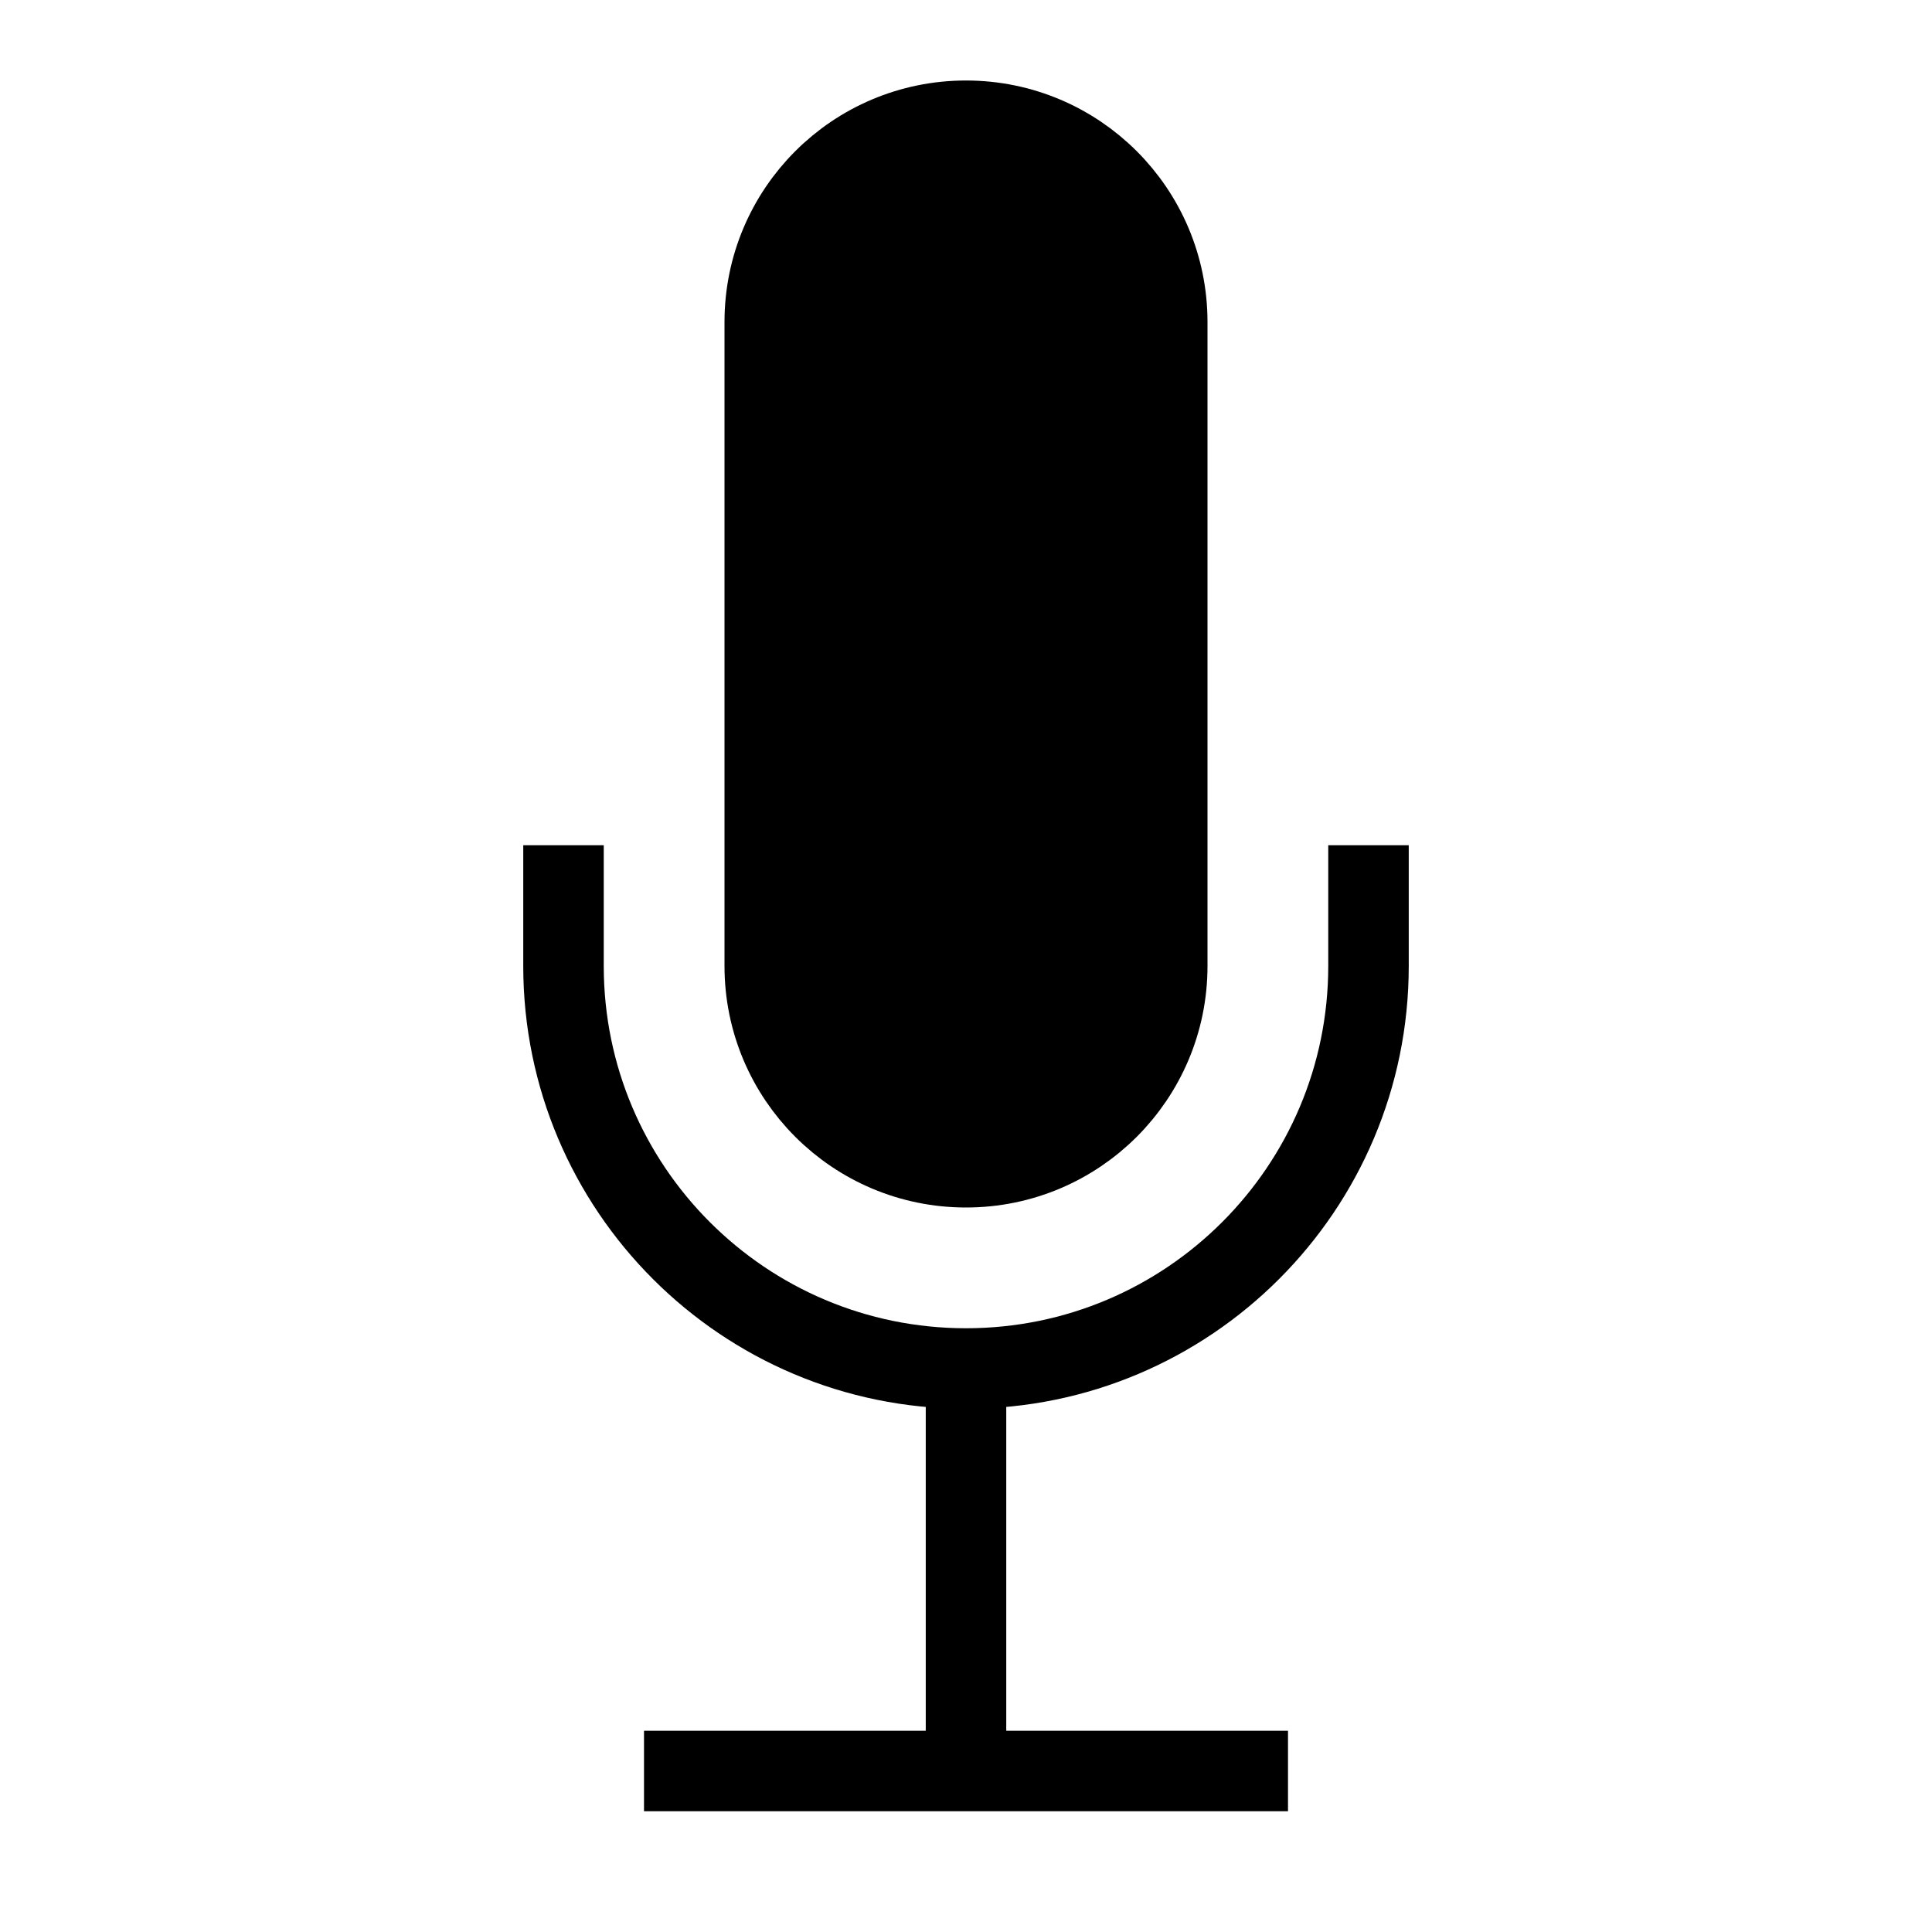
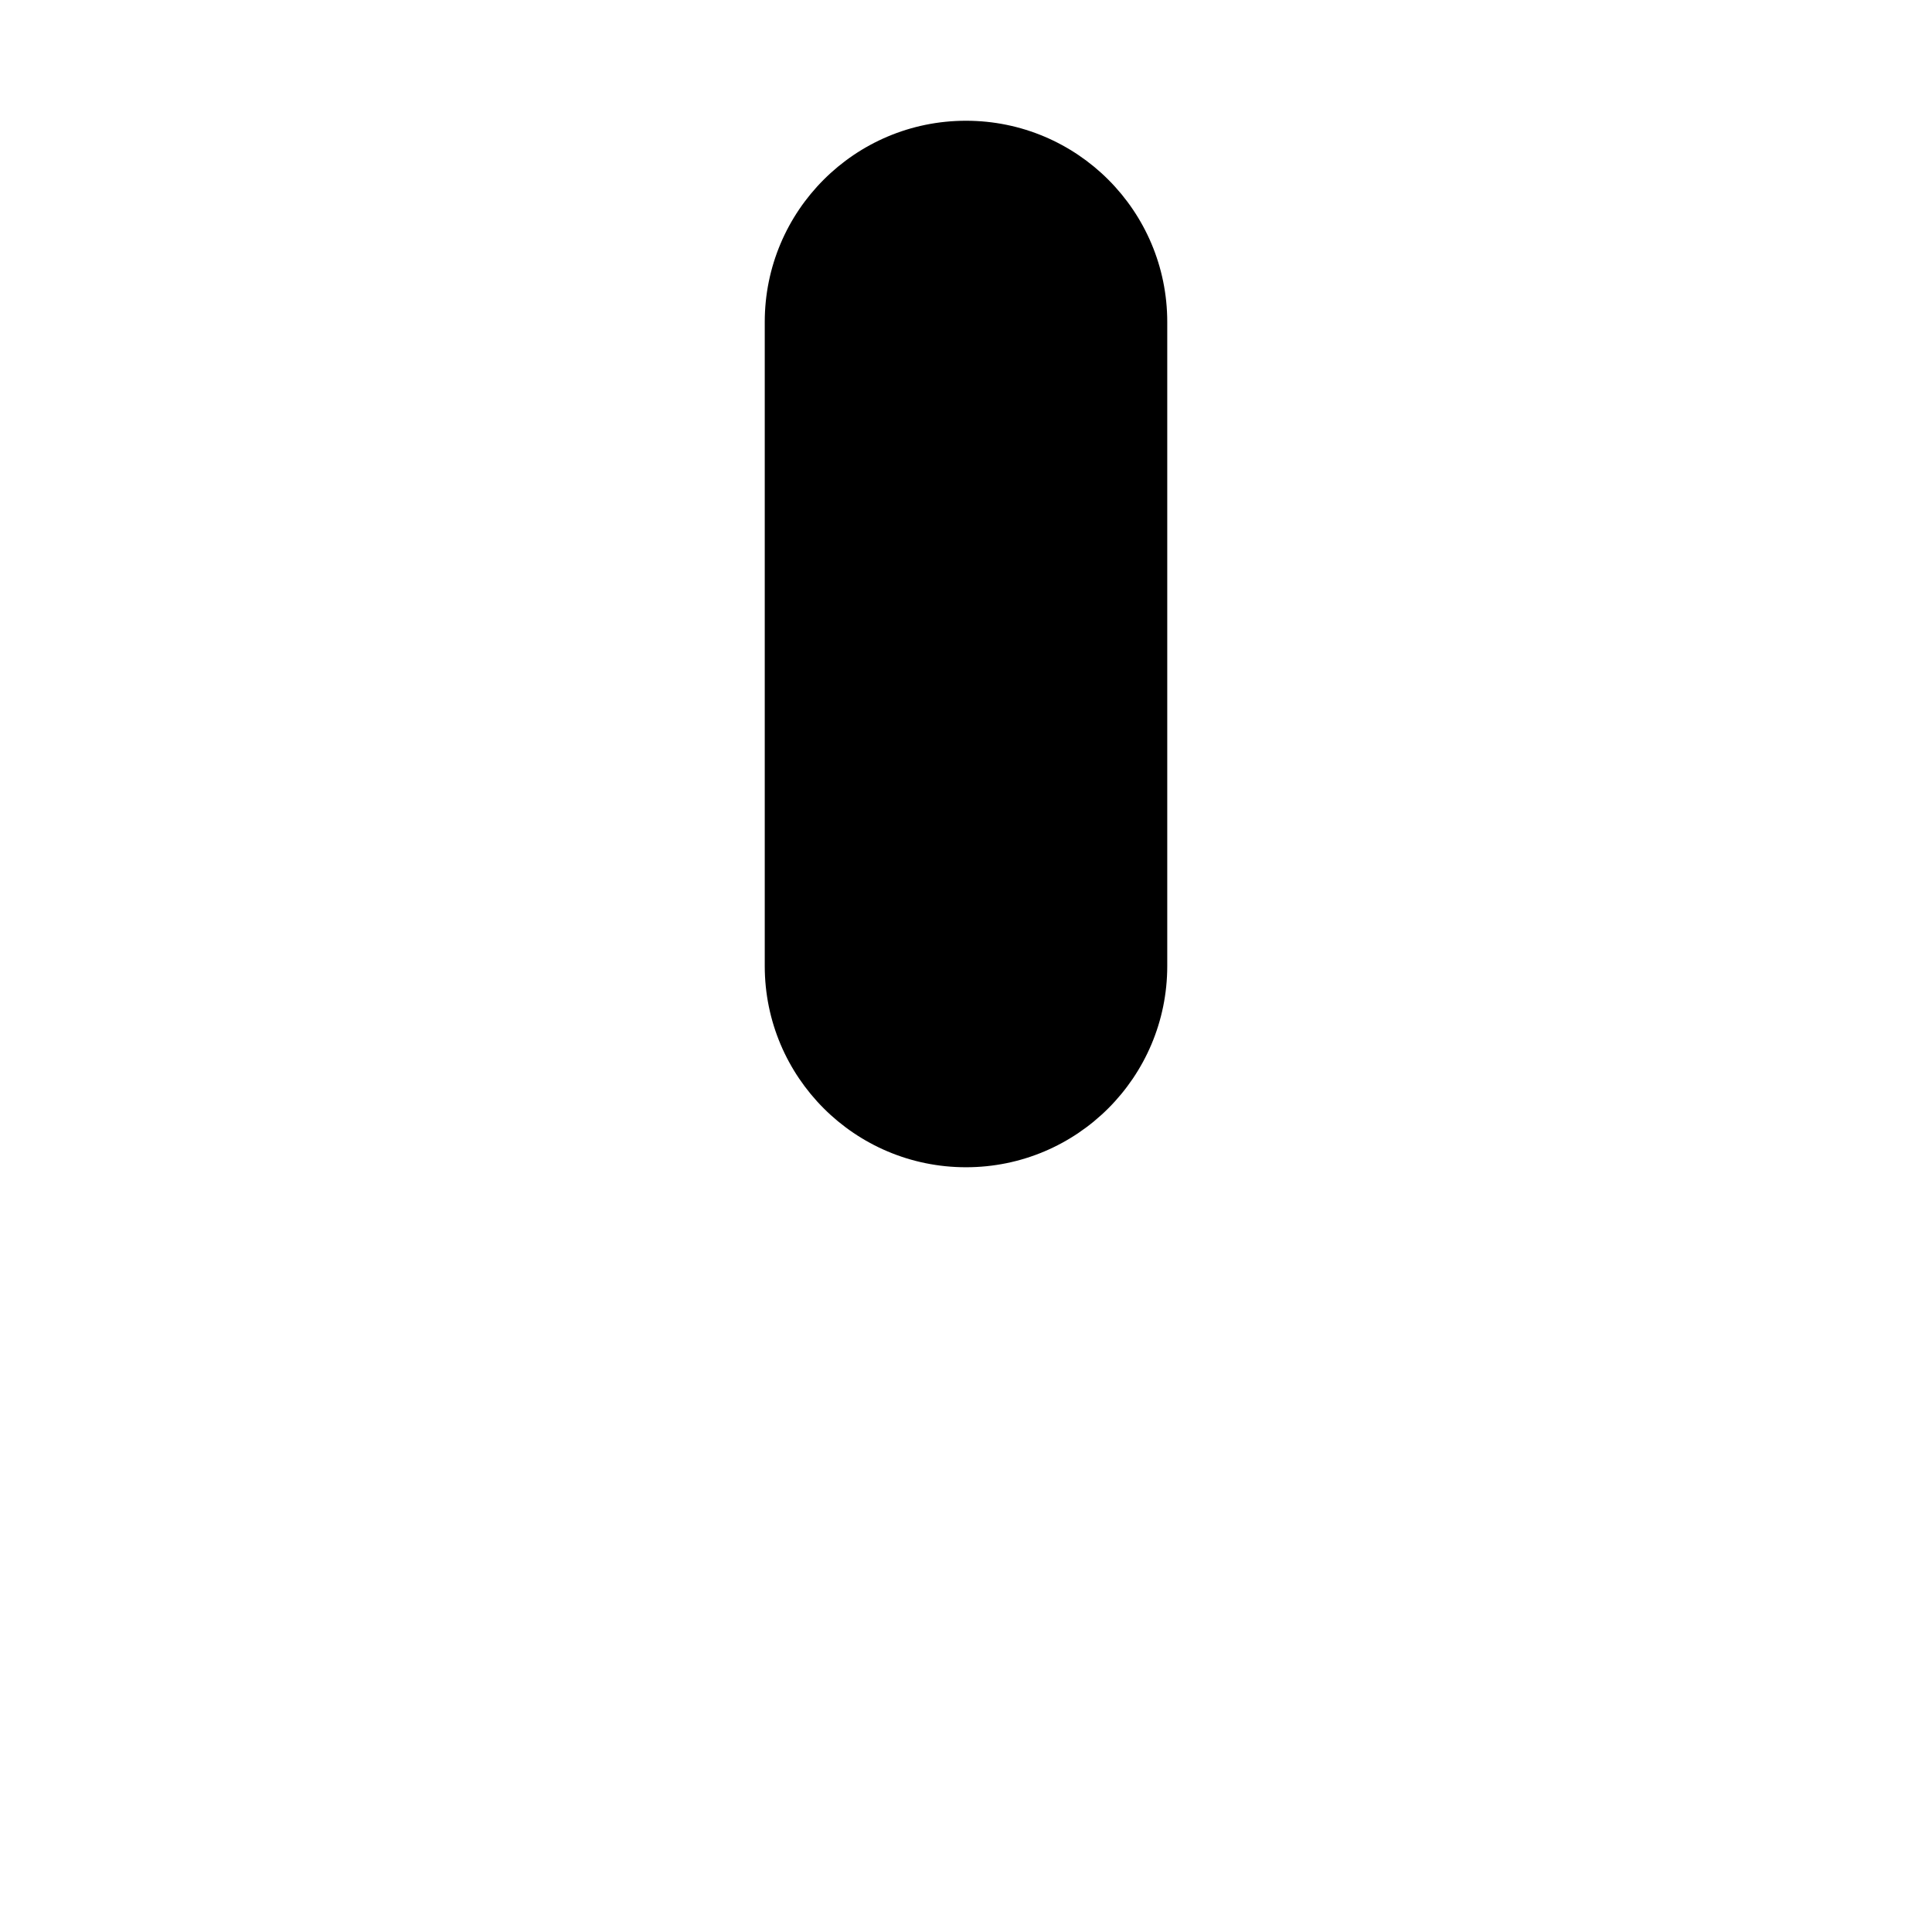
<svg xmlns="http://www.w3.org/2000/svg" width="24" height="24" viewBox="0 0 24 24" fill="none">
-   <path d="M12 17C14.761 17 17 14.761 17 12V10.5M12 17C9.239 17 7 14.761 7 12V10.5M12 17V22M12 22H16M12 22H8" stroke="black" />
-   <path d="M12 1.5C13.381 1.5 14.5 2.619 14.5 4V12C14.5 13.381 13.381 14.5 12 14.5C10.619 14.5 9.5 13.381 9.5 12V4C9.5 2.619 10.619 1.5 12 1.5Z" fill="black" stroke="black" />
+   <path d="M12 17C14.761 17 17 14.761 17 12V10.5M12 17C9.239 17 7 14.761 7 12V10.5M12 17V22M12 22H16M12 22H8" />
+   <path d="M12 1.5C13.381 1.5 14.5 2.619 14.5 4V12C14.5 13.381 13.381 14.5 12 14.5C10.619 14.5 9.5 13.381 9.5 12V4C9.5 2.619 10.619 1.5 12 1.5Z" fill="#000" />
</svg>
